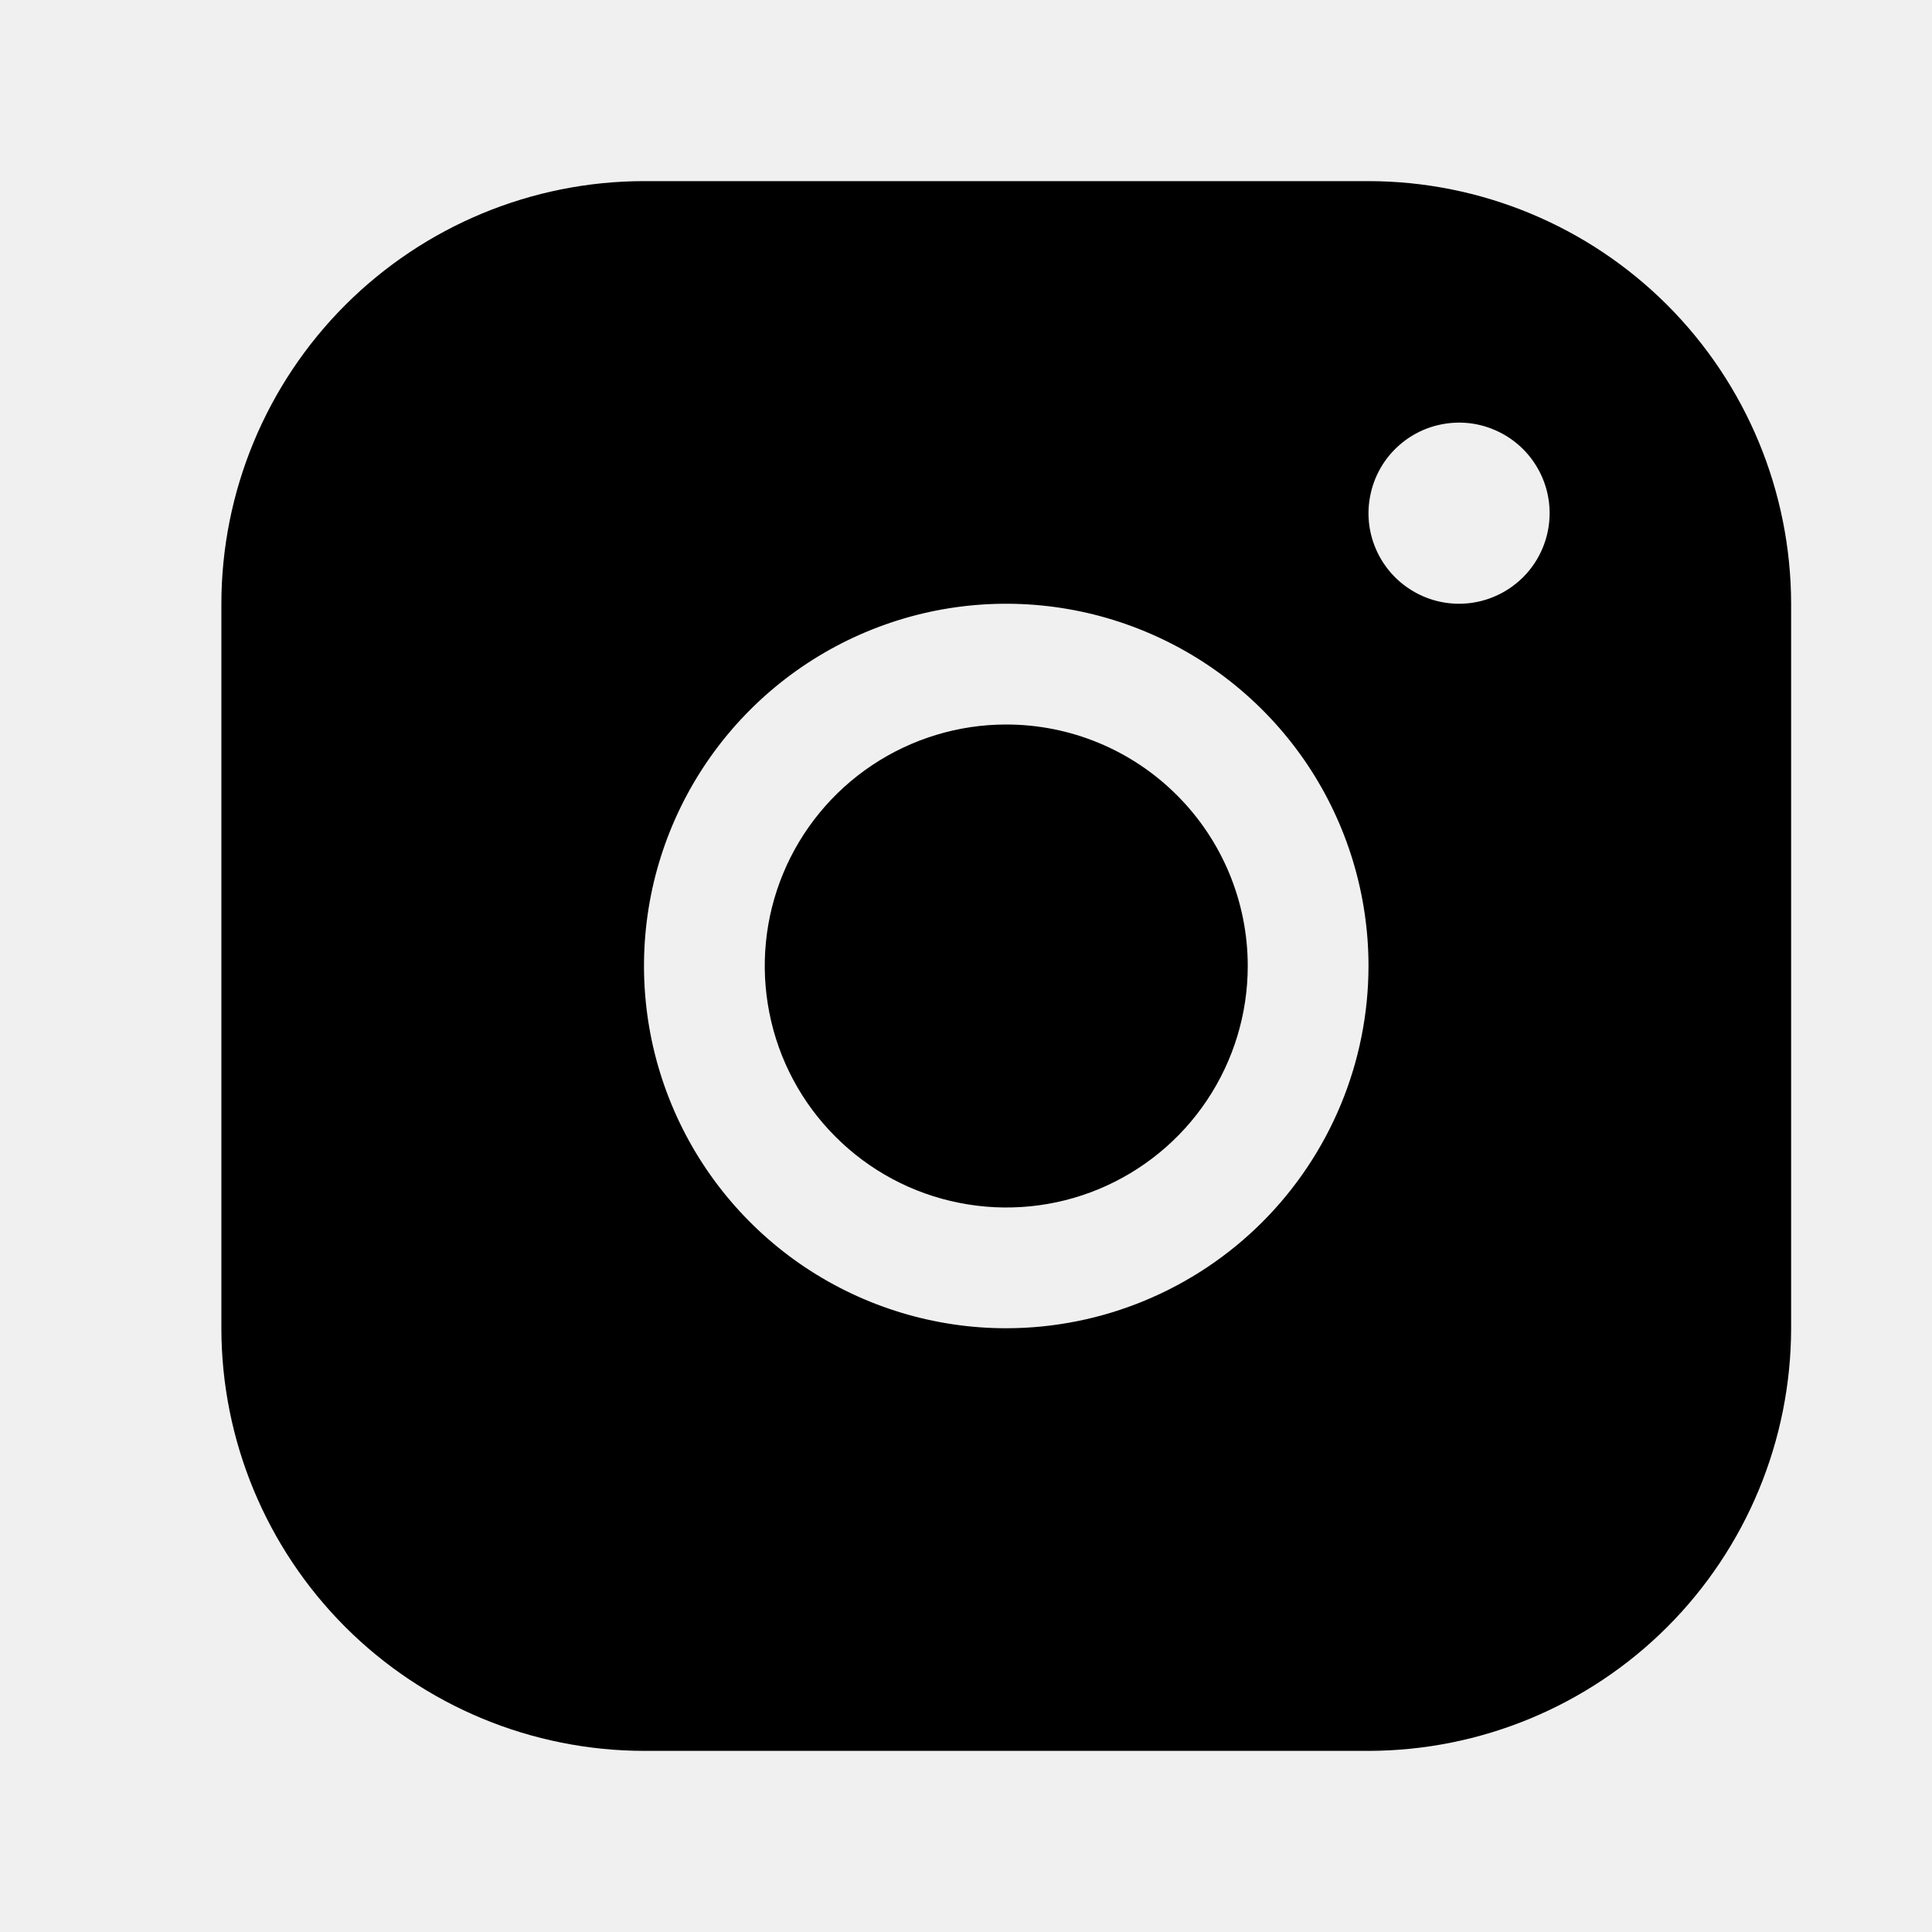
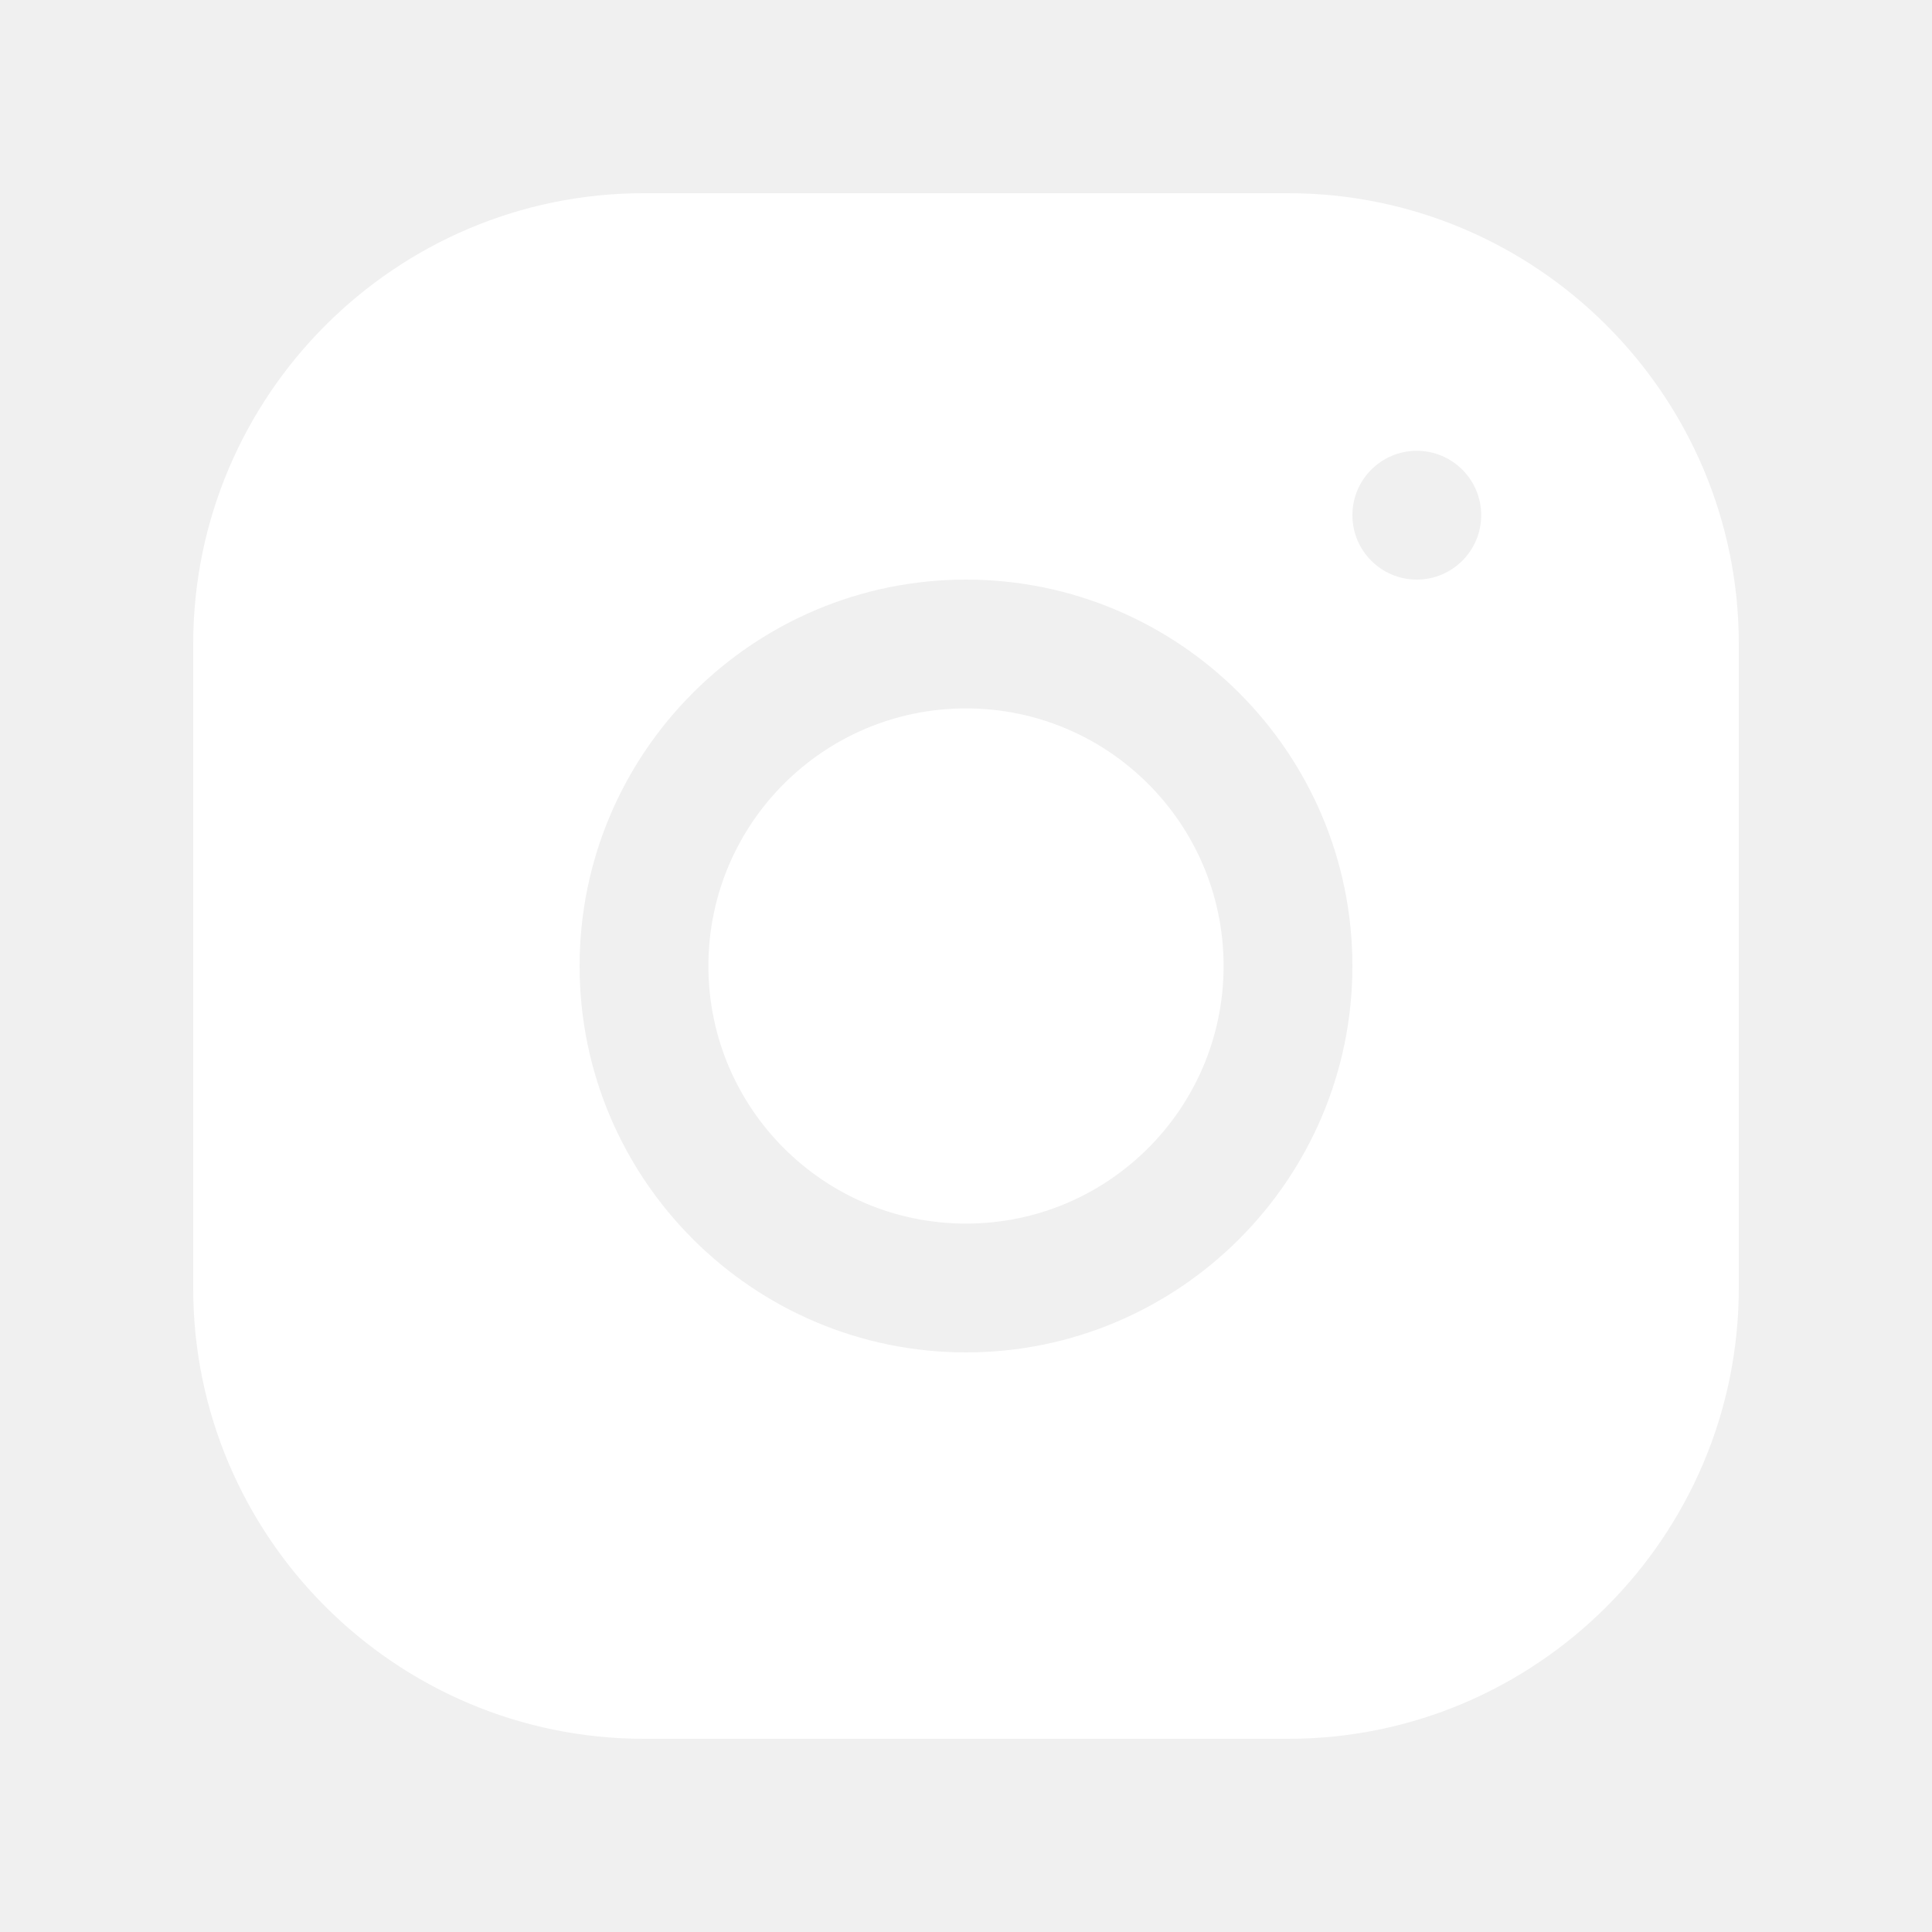
- <svg xmlns="http://www.w3.org/2000/svg" width="24" height="24" viewBox="0 0 24 24" fill="none">
-   <path d="M17 2.25H8C6.608 2.251 5.274 2.805 4.289 3.789C3.305 4.774 2.751 6.108 2.75 7.5V16.5C2.751 17.892 3.305 19.226 4.289 20.211C5.274 21.195 6.608 21.748 8 21.75H17C18.392 21.748 19.726 21.195 20.711 20.211C21.695 19.226 22.248 17.892 22.25 16.5V7.5C22.248 6.108 21.695 4.774 20.711 3.789C19.726 2.805 18.392 2.251 17 2.25ZM12.5 16.5C11.61 16.5 10.74 16.236 10 15.742C9.26 15.247 8.683 14.544 8.343 13.722C8.002 12.9 7.913 11.995 8.086 11.122C8.26 10.249 8.689 9.447 9.318 8.818C9.947 8.189 10.749 7.76 11.622 7.586C12.495 7.413 13.4 7.502 14.222 7.843C15.044 8.183 15.747 8.76 16.242 9.5C16.736 10.24 17 11.11 17 12C16.999 13.193 16.524 14.337 15.681 15.181C14.837 16.024 13.693 16.499 12.5 16.5ZM18.125 7.5C17.902 7.5 17.685 7.434 17.5 7.31C17.315 7.187 17.171 7.011 17.086 6.806C17 6.6 16.978 6.374 17.022 6.156C17.065 5.937 17.172 5.737 17.329 5.58C17.487 5.422 17.687 5.315 17.905 5.272C18.124 5.228 18.35 5.25 18.555 5.336C18.761 5.421 18.937 5.565 19.06 5.75C19.184 5.935 19.25 6.152 19.25 6.375C19.25 6.673 19.131 6.96 18.921 7.17C18.709 7.381 18.423 7.5 18.125 7.5ZM15.5 12C15.5 12.593 15.324 13.173 14.994 13.667C14.665 14.16 14.196 14.545 13.648 14.772C13.1 14.999 12.497 15.058 11.915 14.942C11.333 14.827 10.798 14.541 10.379 14.121C9.959 13.702 9.673 13.167 9.558 12.585C9.442 12.003 9.501 11.4 9.728 10.852C9.955 10.304 10.34 9.835 10.833 9.506C11.327 9.176 11.907 9 12.5 9C13.296 9 14.059 9.316 14.621 9.879C15.184 10.441 15.5 11.204 15.5 12Z" fill="currentColor" />
+ <svg xmlns="http://www.w3.org/2000/svg" x="0px" y="0px" width="40" height="40" viewBox="0,0,256,256">
+   <g fill="#ffffff" fill-rule="nonzero" stroke="none" stroke-width="1" stroke-linecap="butt" stroke-linejoin="miter" stroke-miterlimit="10" stroke-dasharray="" stroke-dashoffset="0" font-family="none" font-weight="none" font-size="none" text-anchor="none" style="mix-blend-mode: normal">
+     <g transform="scale(8.53333,8.53333)">
+       <path d="M9.998,3c-3.859,0 -6.998,3.142 -6.998,7.002v10c0,3.859 3.142,6.998 7.002,6.998h10c3.859,0 6.998,-3.142 6.998,-7.002v-10c0,-3.859 -3.142,-6.998 -7.002,-6.998zM22,7c0.552,0 1,0.448 1,1c0,0.552 -0.448,1 -1,1c-0.552,0 -1,-0.448 -1,-1c0,-0.552 0.448,-1 1,-1zM15,9c3.309,0 6,2.691 6,6c0,3.309 -2.691,6 -6,6c-3.309,0 -6,-2.691 -6,-6c0,-3.309 2.691,-6 6,-6zM15,11c-2.209,0 -4,1.791 -4,4c0,2.209 1.791,4 4,4c2.209,0 4,-1.791 4,-4c0,-2.209 -1.791,-4 -4,-4z" />
+     </g>
+   </g>
</svg>
